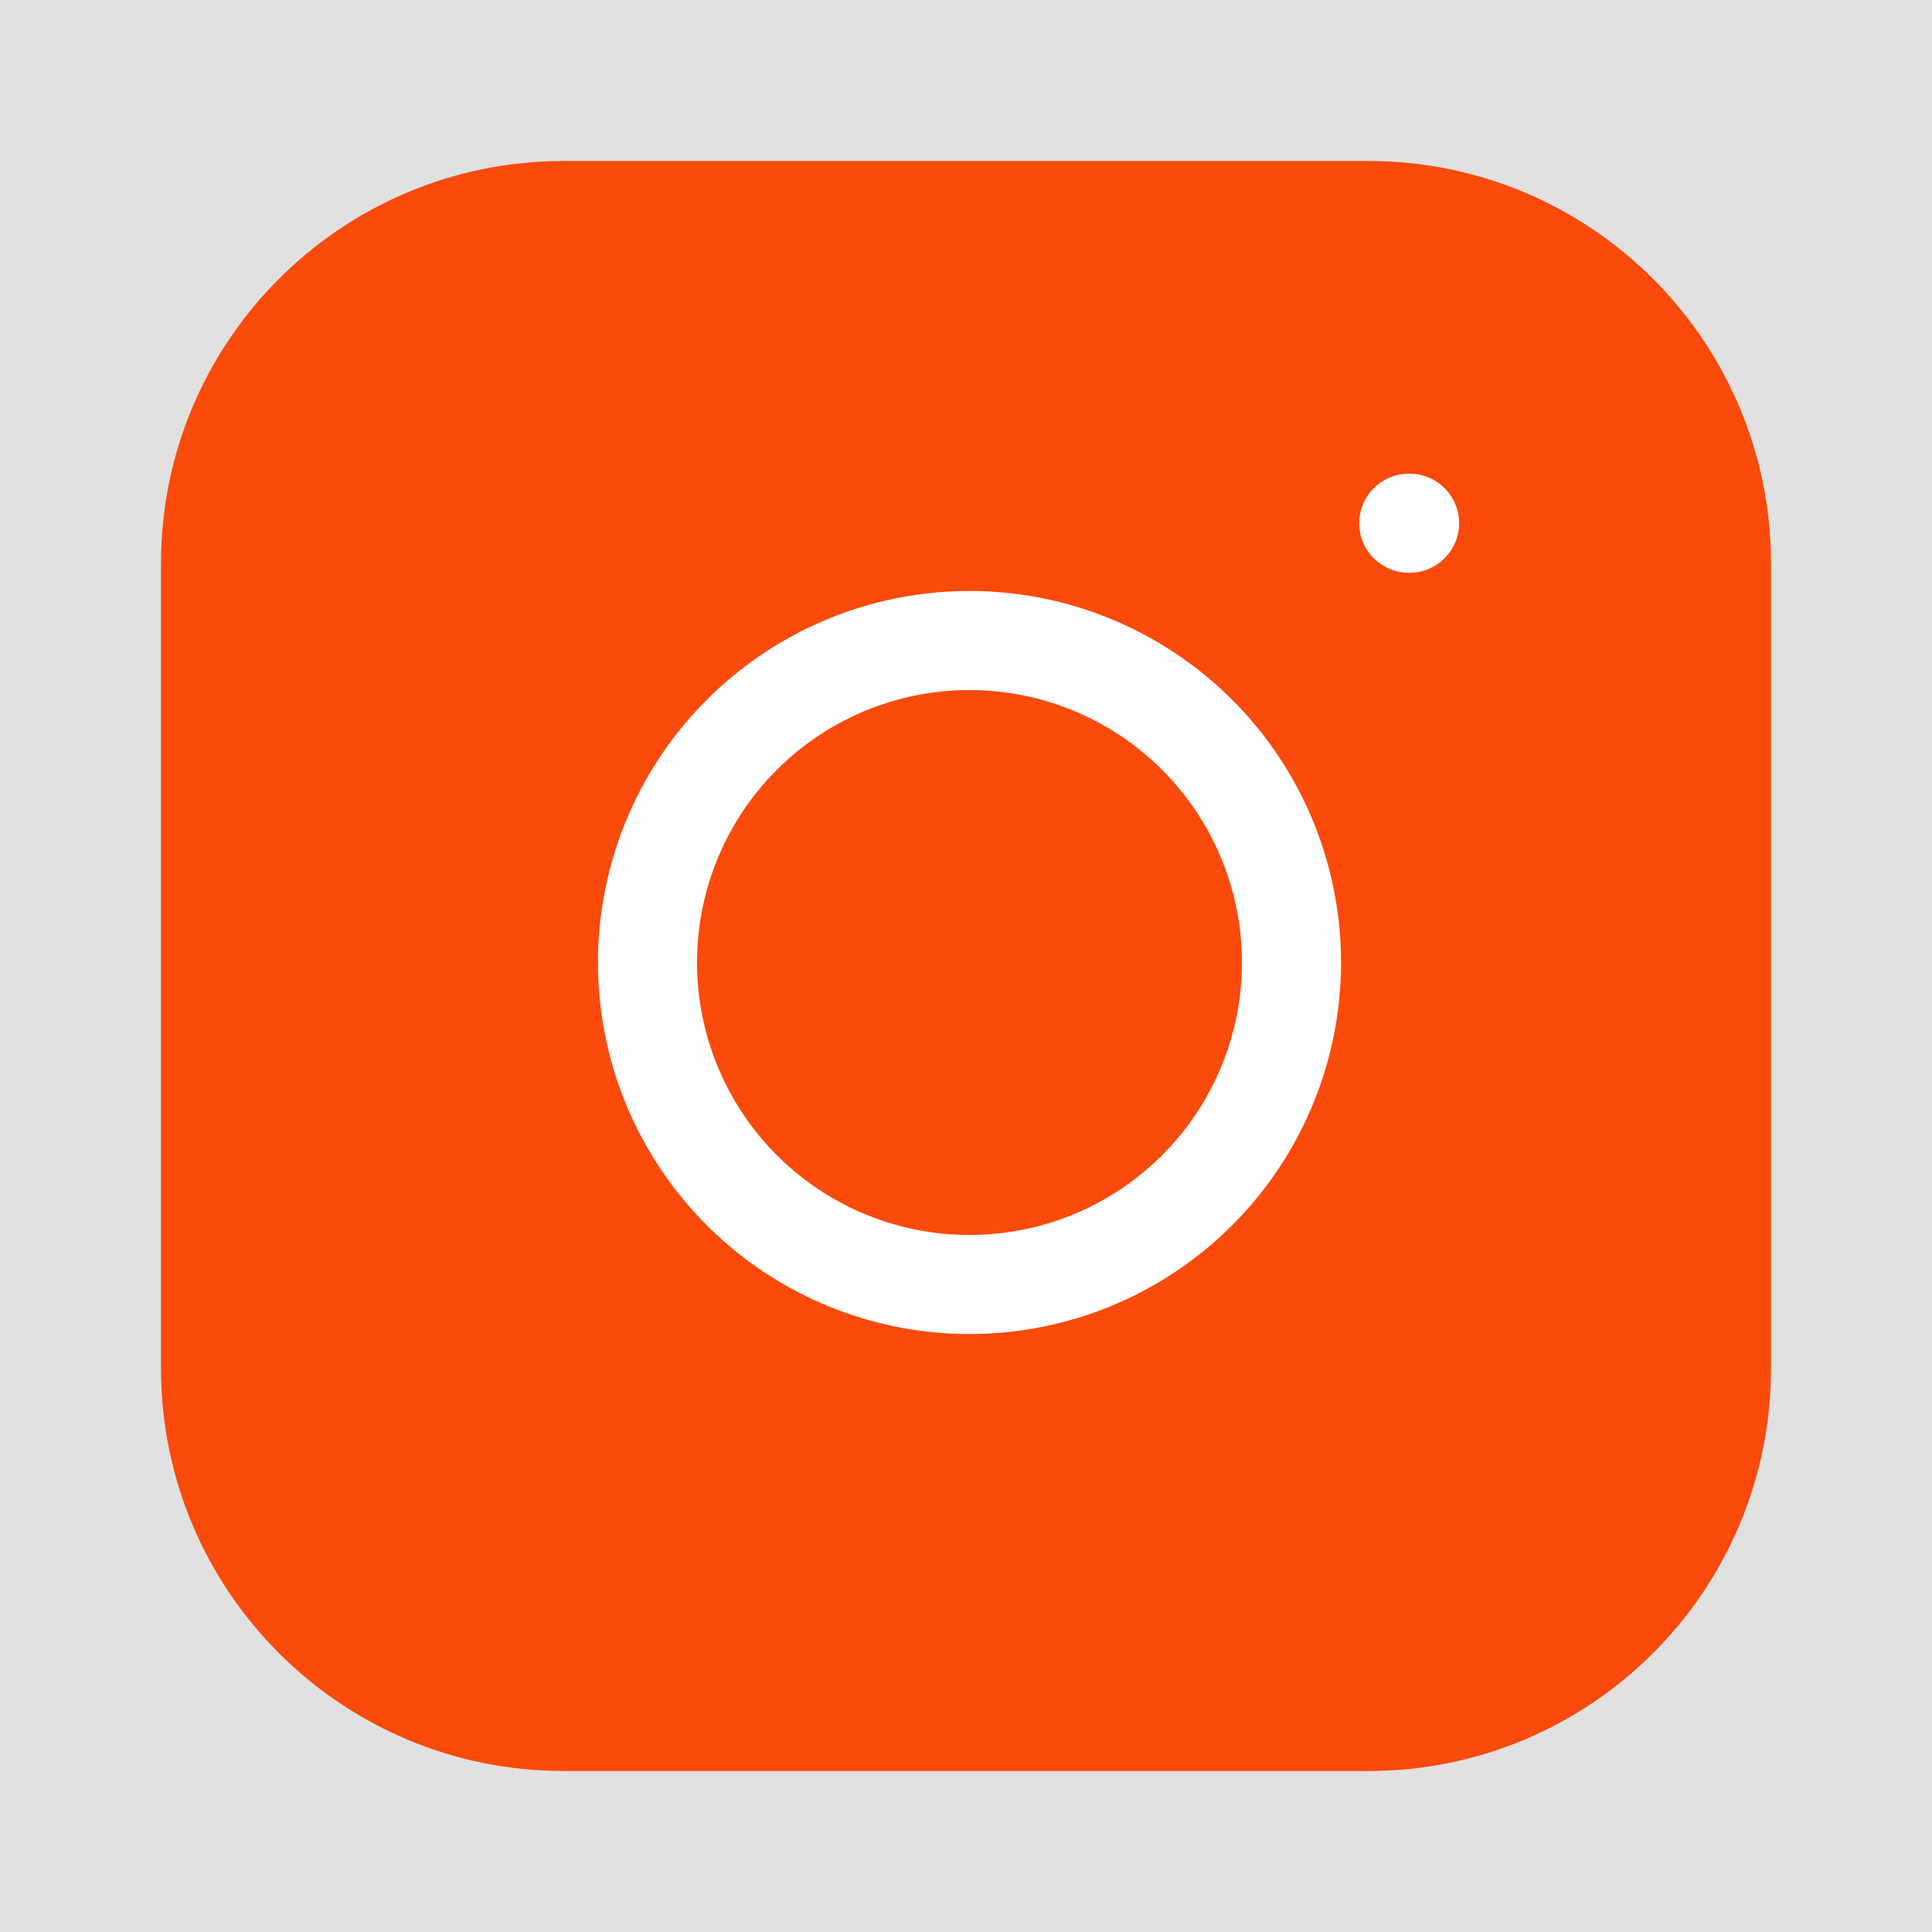
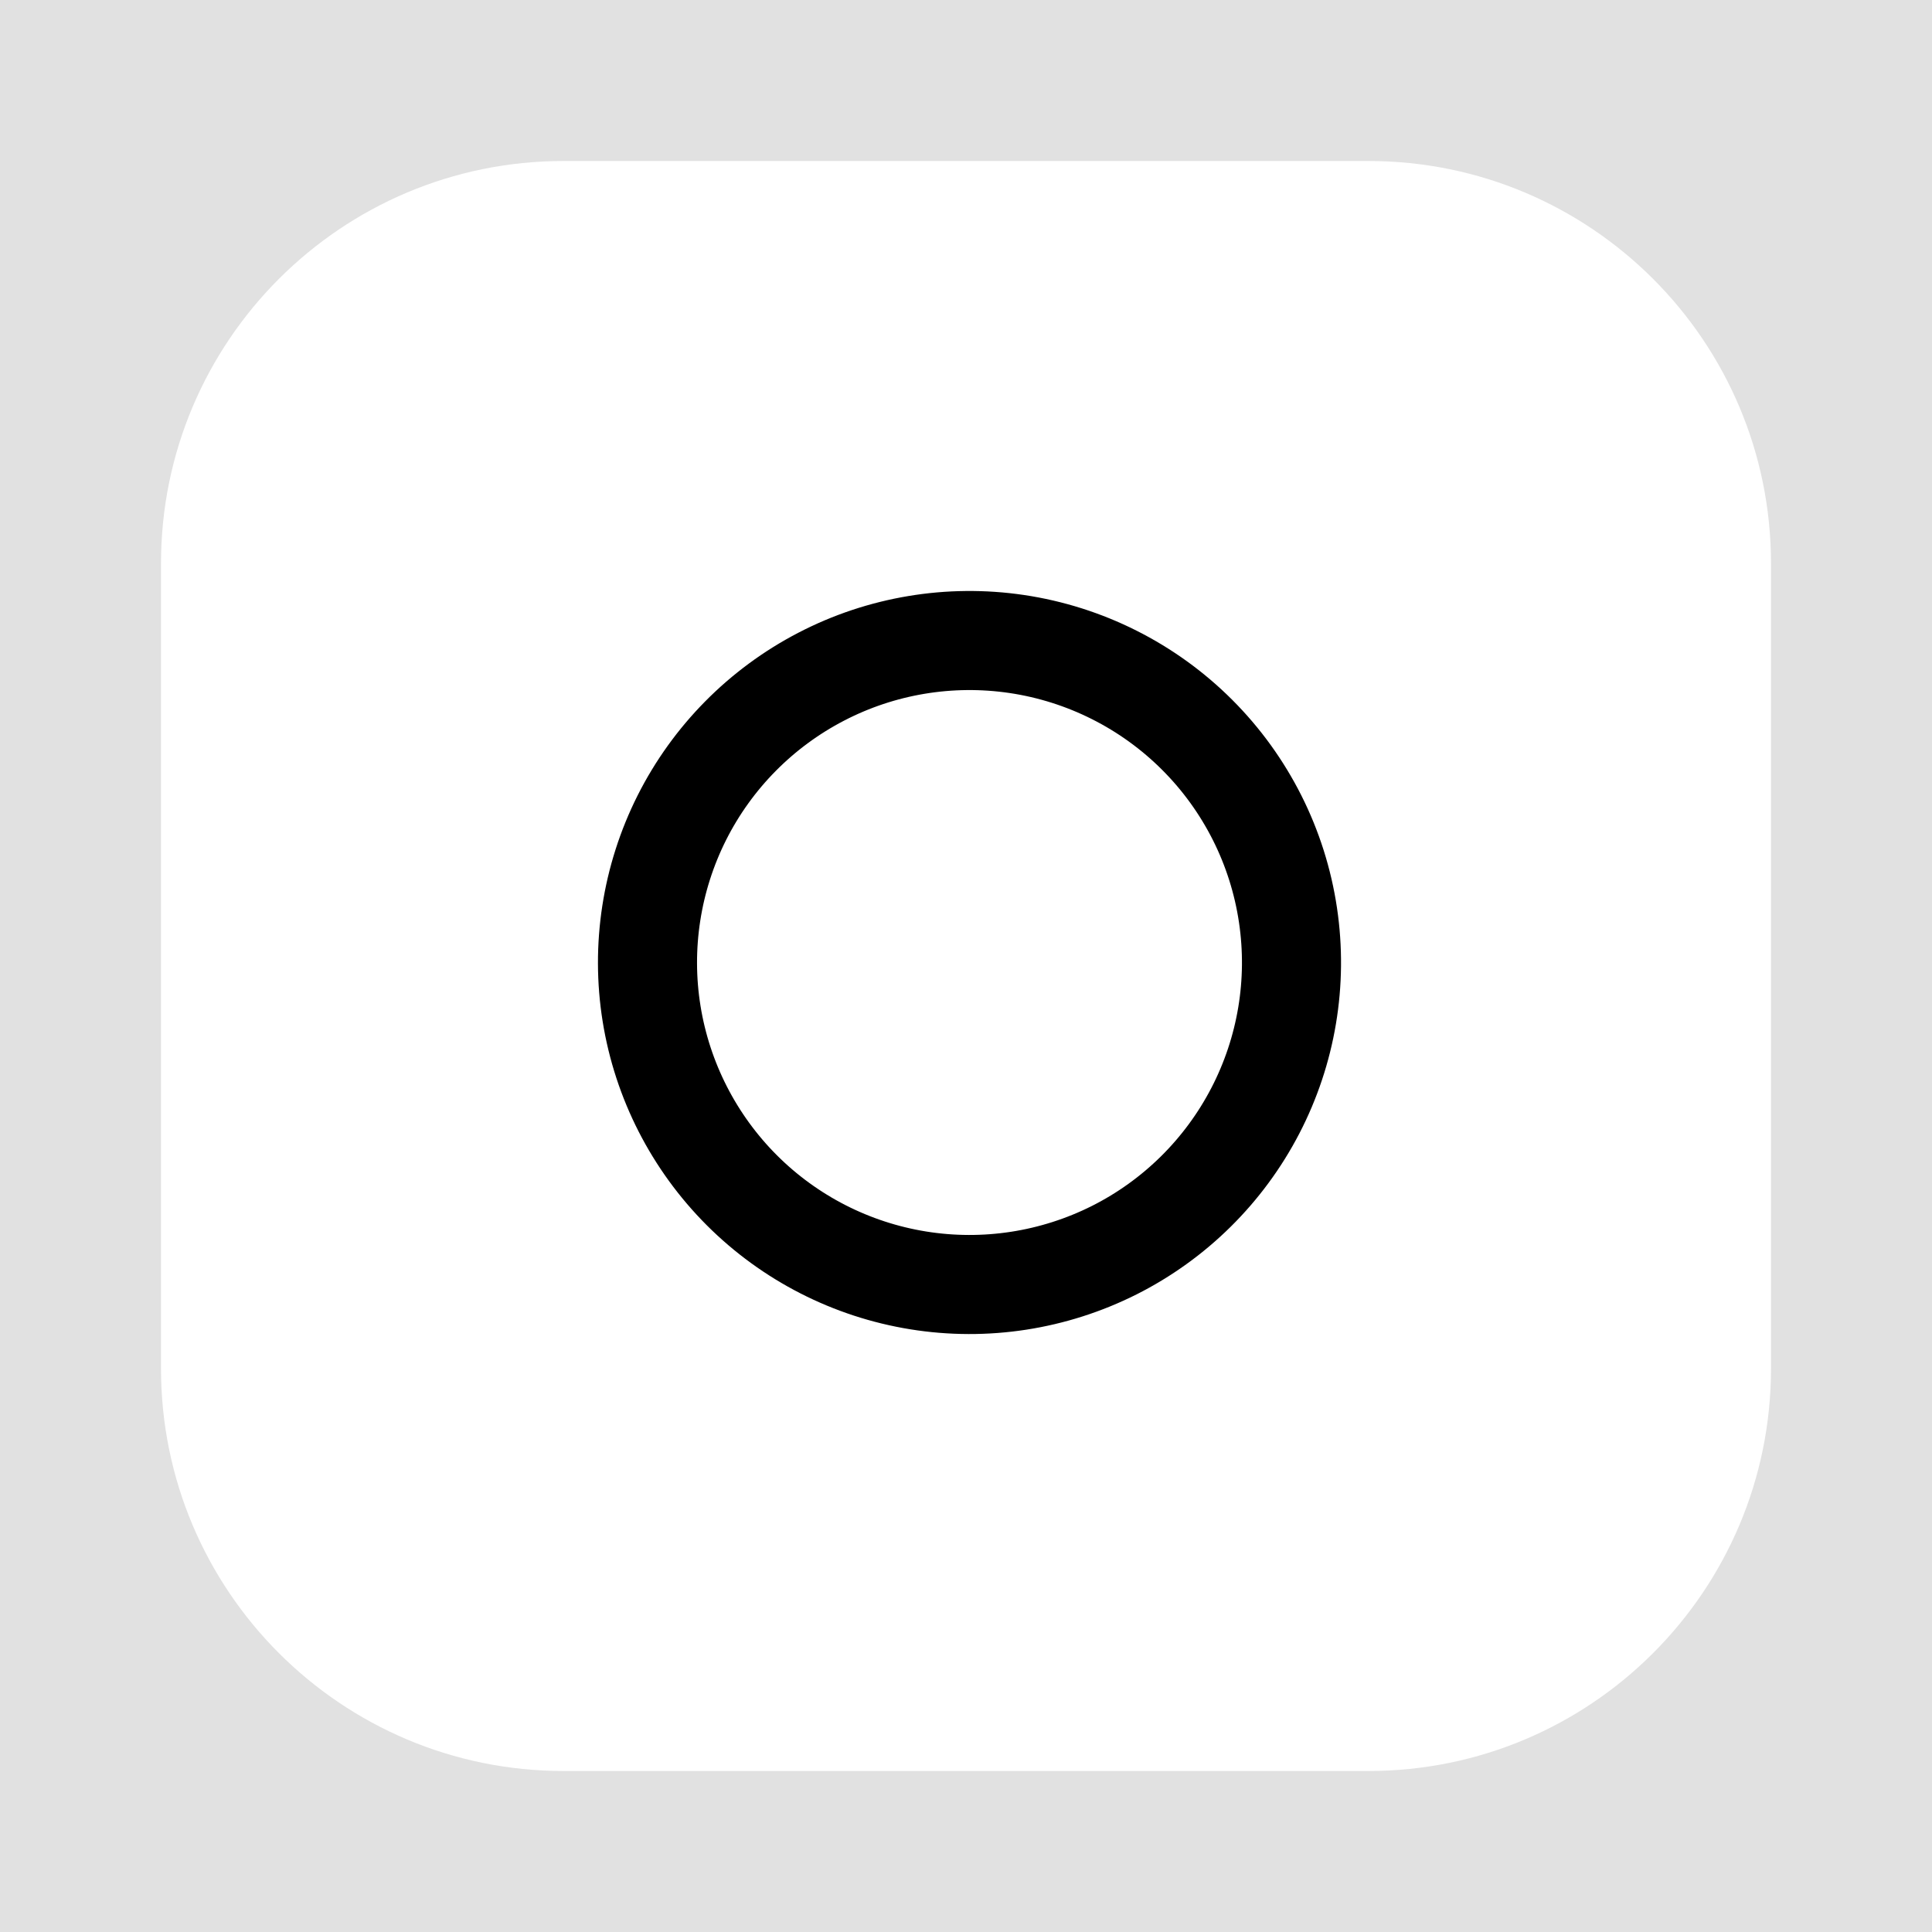
<svg xmlns="http://www.w3.org/2000/svg" width="39" height="39" viewBox="0 0 39 39" fill="none">
  <rect width="39" height="39" fill="#111111" fill-opacity="0.067" />
-   <path d="M27.625 3.25H11.375C6.888 3.25 3.25 6.888 3.25 11.375V27.625C3.25 32.112 6.888 35.75 11.375 35.75H27.625C32.112 35.75 35.75 32.112 35.75 27.625V11.375C35.75 6.888 32.112 3.25 27.625 3.25Z" fill="#FA4A0C" />
-   <path d="M26 18.476C26.201 19.829 25.97 21.21 25.34 22.423C24.71 23.637 23.714 24.621 22.493 25.236C21.271 25.85 19.888 26.064 18.538 25.847C17.188 25.63 15.941 24.993 14.974 24.026C14.008 23.059 13.37 21.812 13.153 20.462C12.936 19.113 13.15 17.729 13.764 16.507C14.379 15.286 15.363 14.29 16.577 13.66C17.79 13.03 19.172 12.8 20.524 13C21.903 13.205 23.18 13.847 24.167 14.834C25.153 15.82 25.796 17.097 26 18.476Z" stroke="white" stroke-width="2" stroke-linecap="round" stroke-linejoin="round" />
+   <path d="M27.625 3.25H11.375C6.888 3.25 3.25 6.888 3.25 11.375V27.625C3.25 32.112 6.888 35.75 11.375 35.75H27.625C32.112 35.75 35.75 32.112 35.75 27.625V11.375C35.75 6.888 32.112 3.25 27.625 3.25Z" fill="#Fff" />
+   <path d="M26 18.476C26.201 19.829 25.97 21.21 25.34 22.423C24.71 23.637 23.714 24.621 22.493 25.236C21.271 25.85 19.888 26.064 18.538 25.847C17.188 25.63 15.941 24.993 14.974 24.026C14.008 23.059 13.37 21.812 13.153 20.462C12.936 19.113 13.15 17.729 13.764 16.507C14.379 15.286 15.363 14.29 16.577 13.66C17.79 13.03 19.172 12.8 20.524 13C21.903 13.205 23.18 13.847 24.167 14.834C25.153 15.82 25.796 17.097 26 18.476Z" stroke="black" stroke-width="2" stroke-linecap="round" stroke-linejoin="round" />
  <path d="M28.438 10.562H28.454" stroke="white" stroke-width="2" stroke-linecap="round" stroke-linejoin="round" />
</svg>
